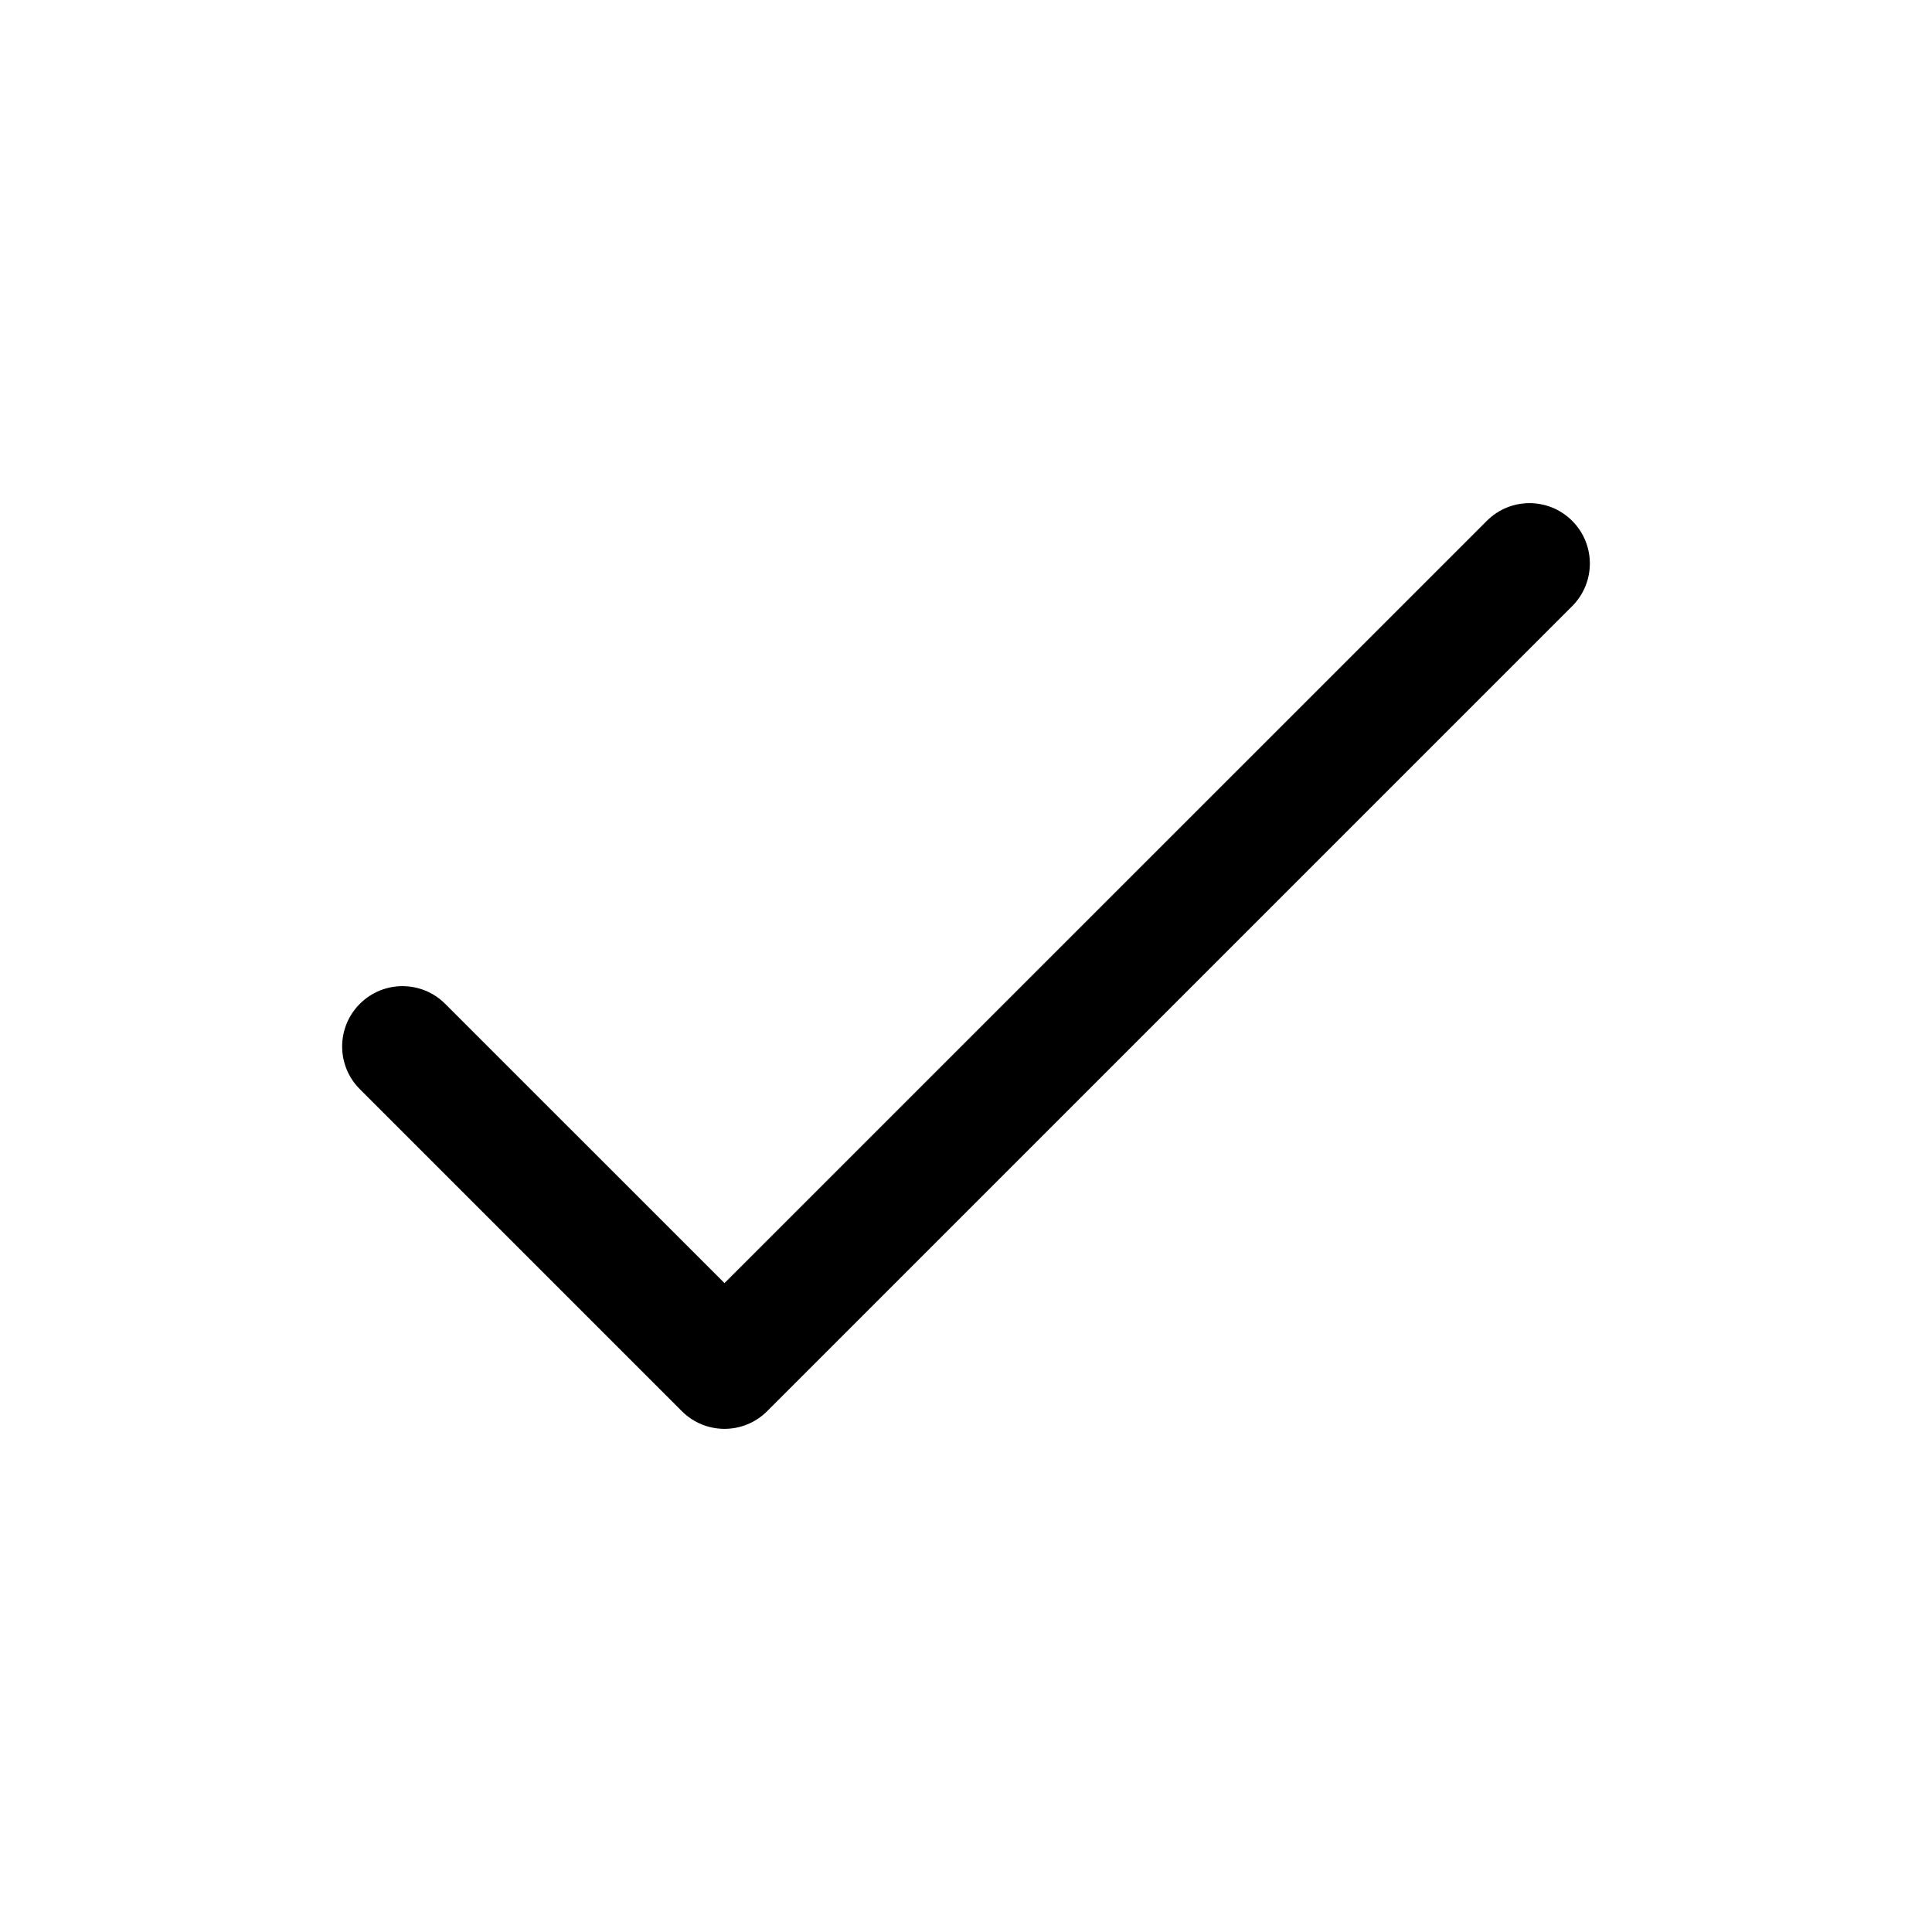
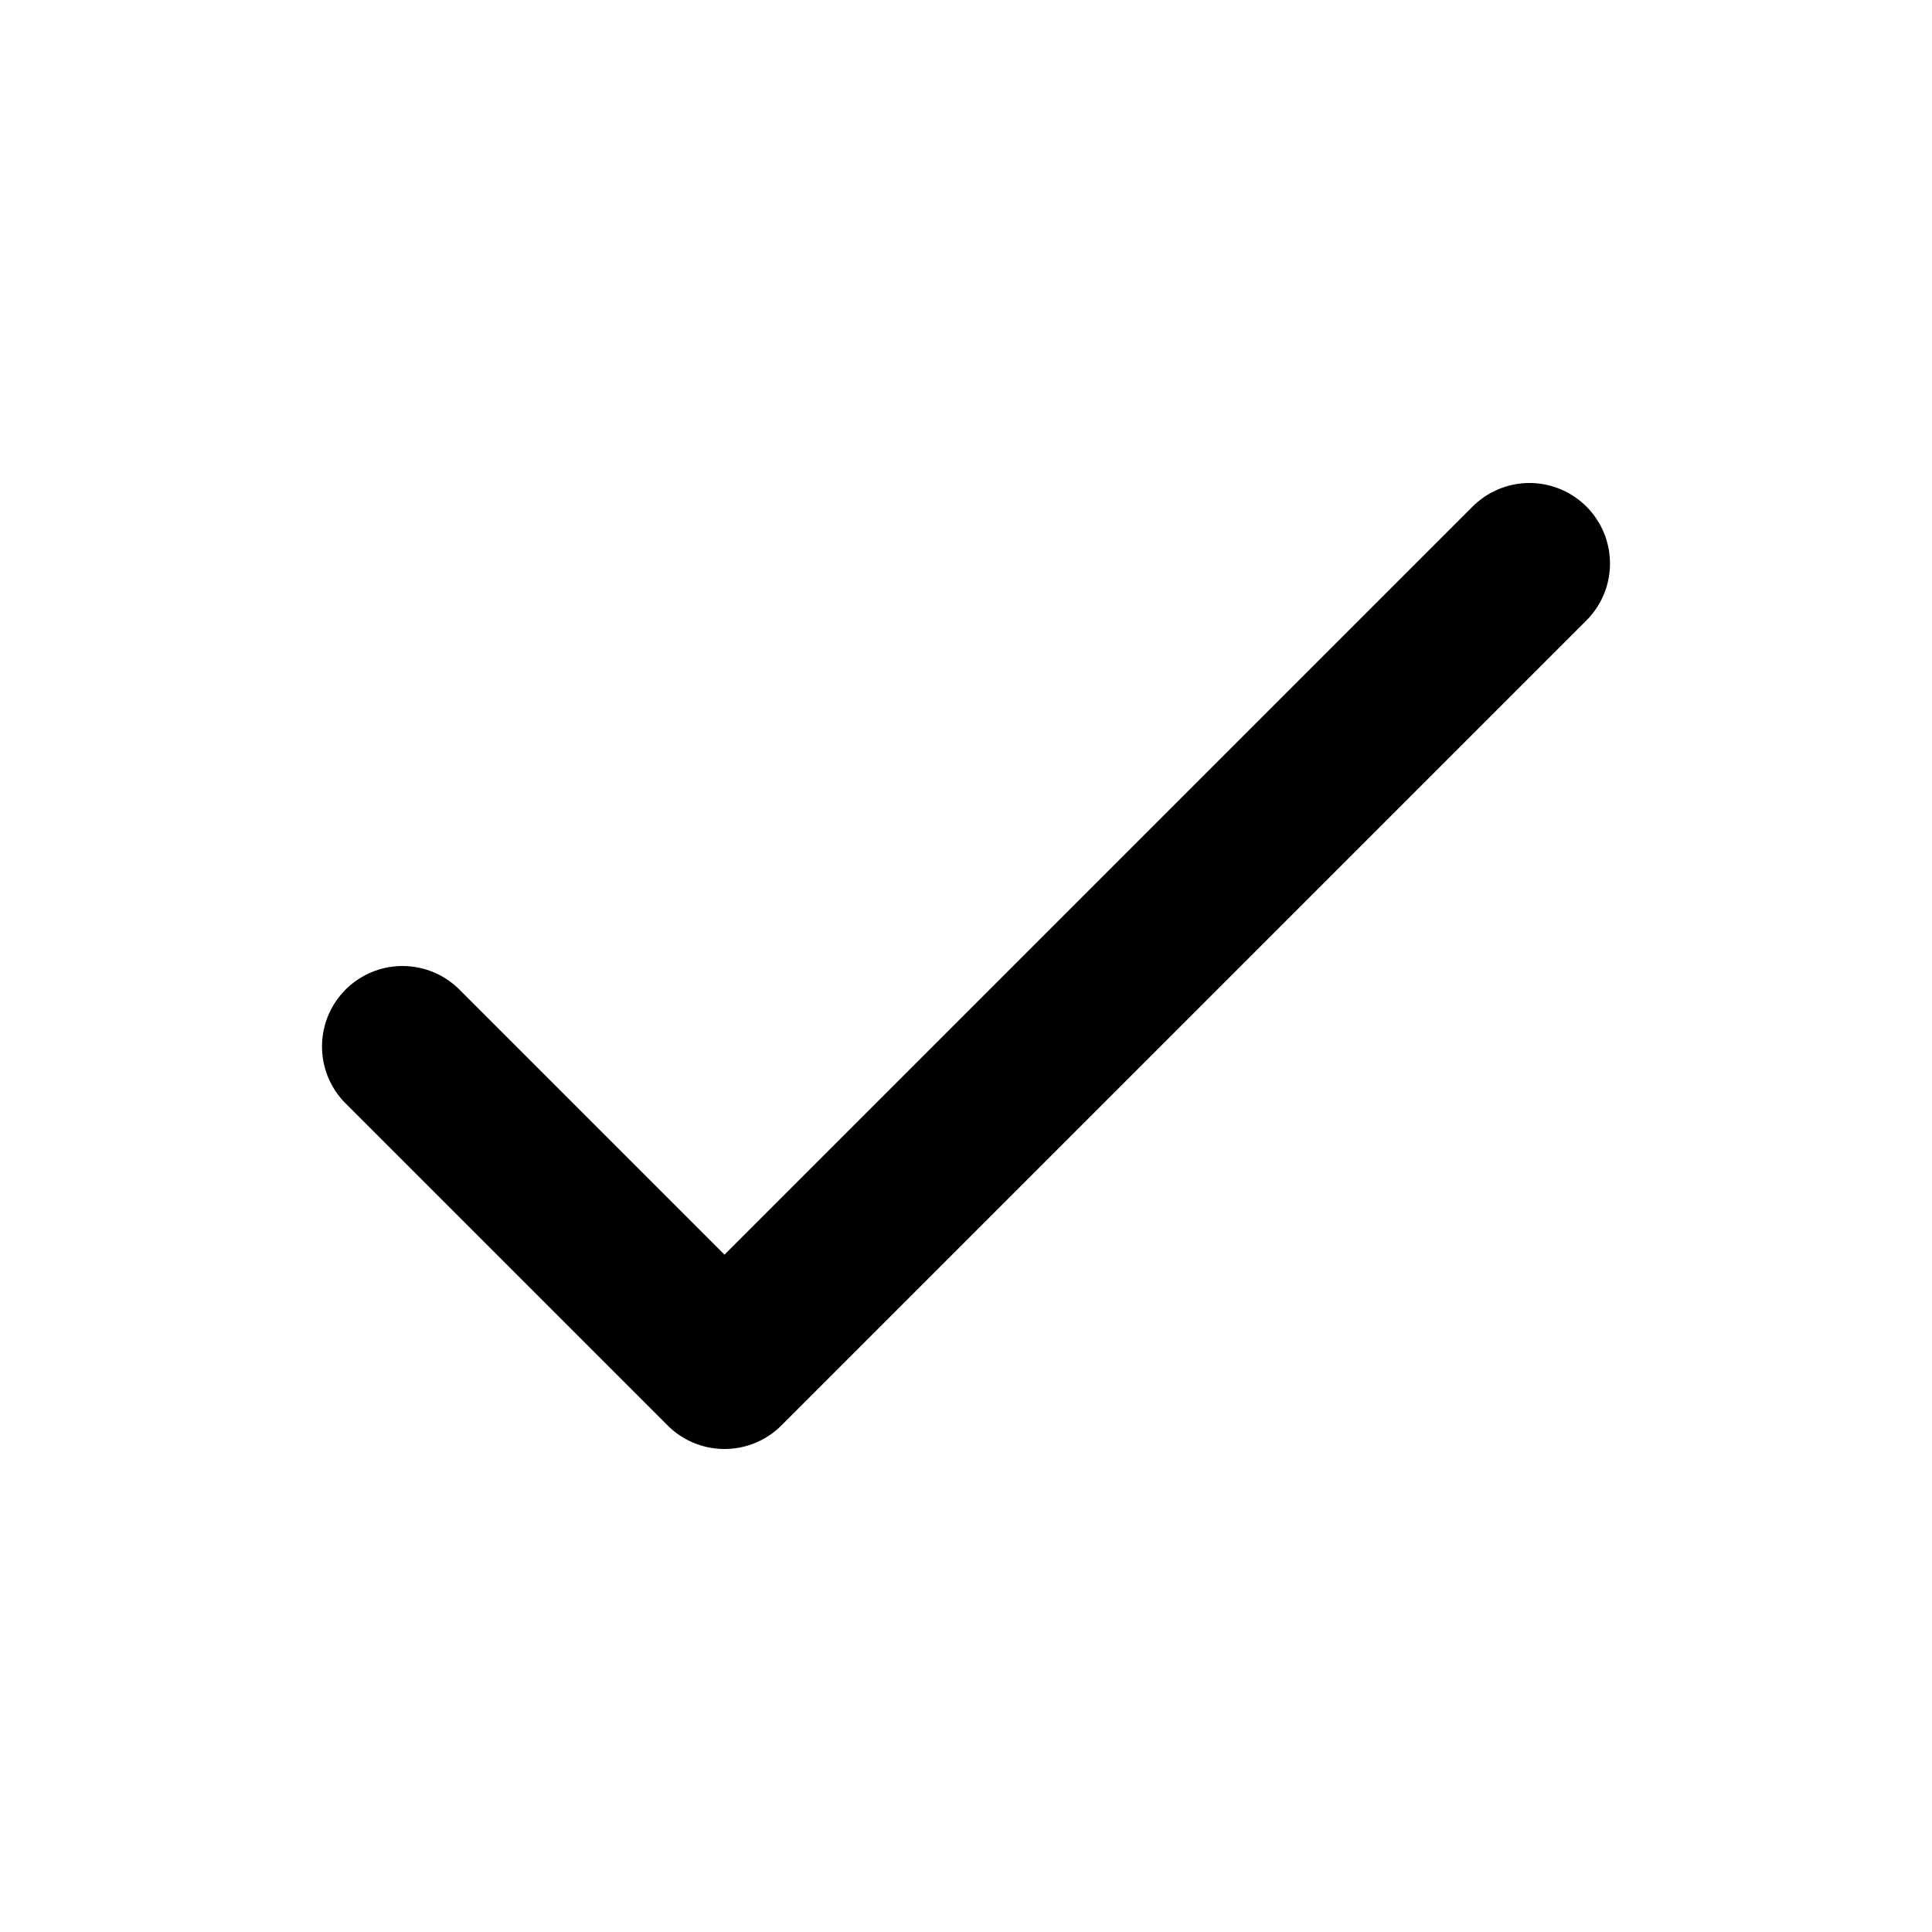
- <svg xmlns="http://www.w3.org/2000/svg" width="24" height="24" viewBox="0 0 24 24" fill="none" stroke-width="2" class="solar solar-check-bold">
-   <path d="M18.47 6.47C18.763 6.177 19.237 6.177 19.53 6.47C19.823 6.763 19.823 7.237 19.53 7.53L9.53 17.53C9.237 17.823 8.763 17.823 8.47 17.53L4.47 13.53C4.177 13.237 4.177 12.763 4.47 12.47C4.763 12.177 5.237 12.177 5.53 12.47L9 15.939L18.47 6.47Z" fill="currentColor" />
+ <svg xmlns="http://www.w3.org/2000/svg" width="24" height="24" viewBox="0 0 24 24" fill="none" stroke-width="2" class="solar solar-check-linear">
+   <path d="M5 13L9 17L19 7" stroke="currentColor" stroke-linecap="round" stroke-linejoin="round" />
</svg>
